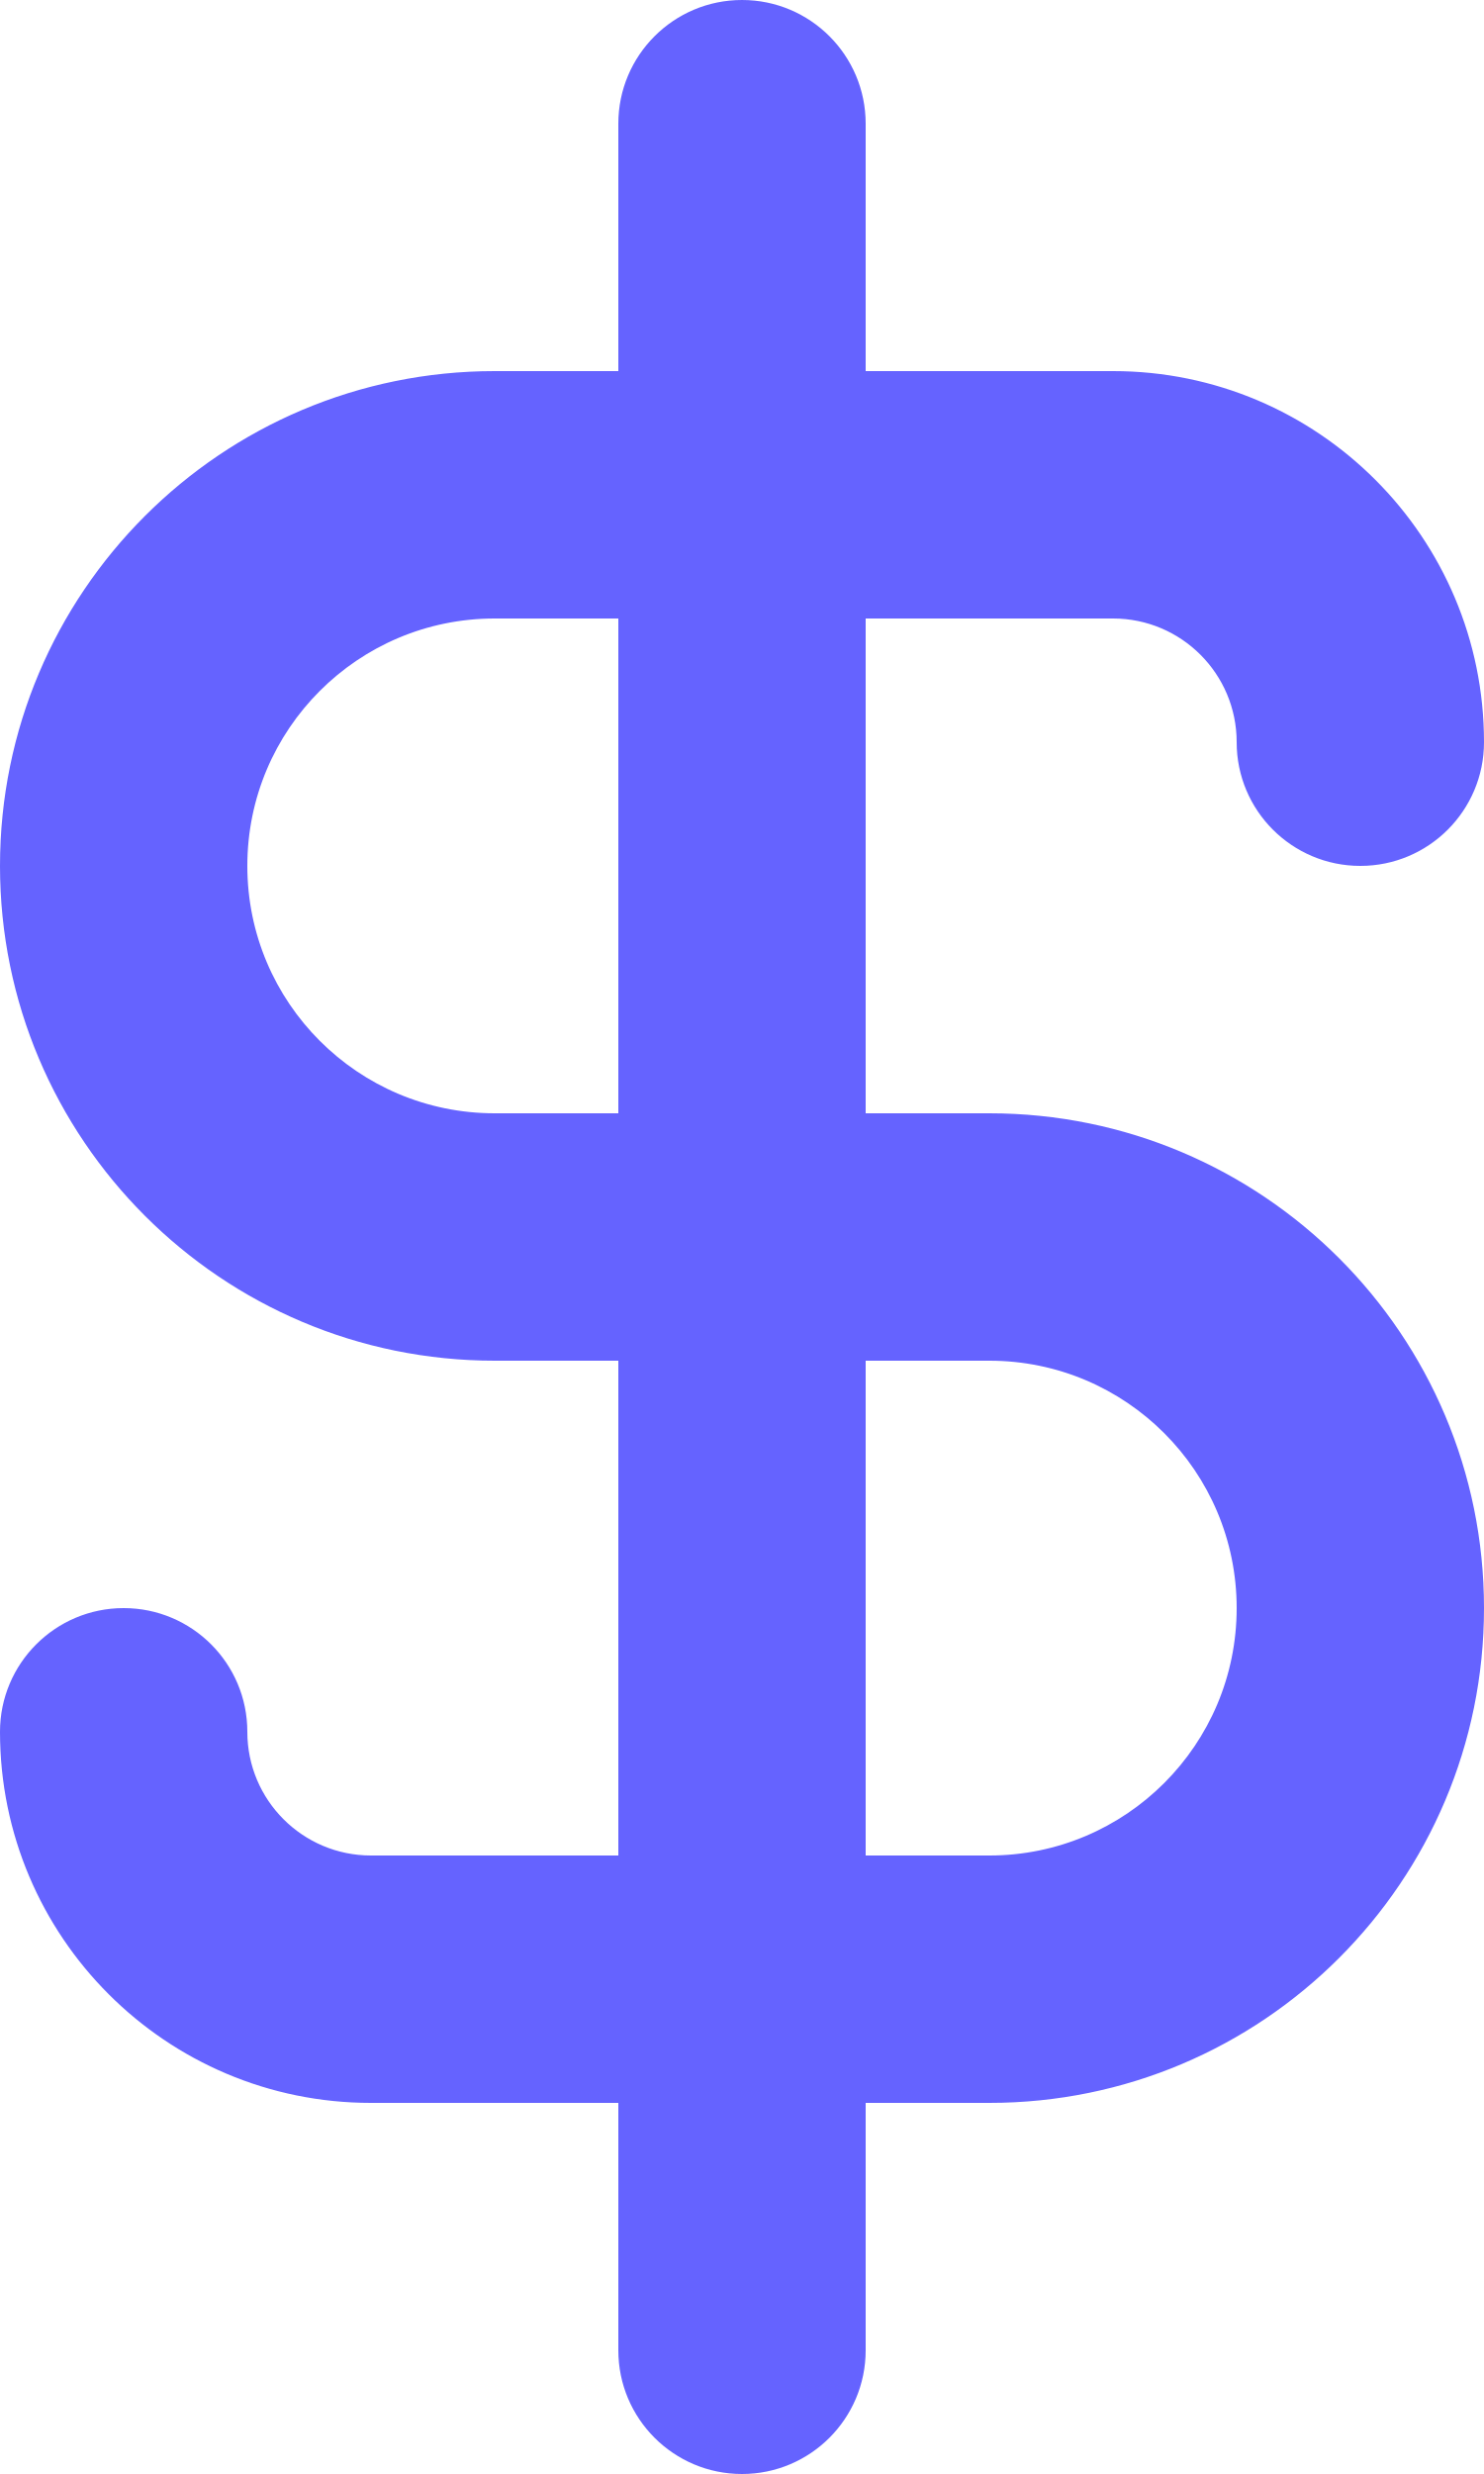
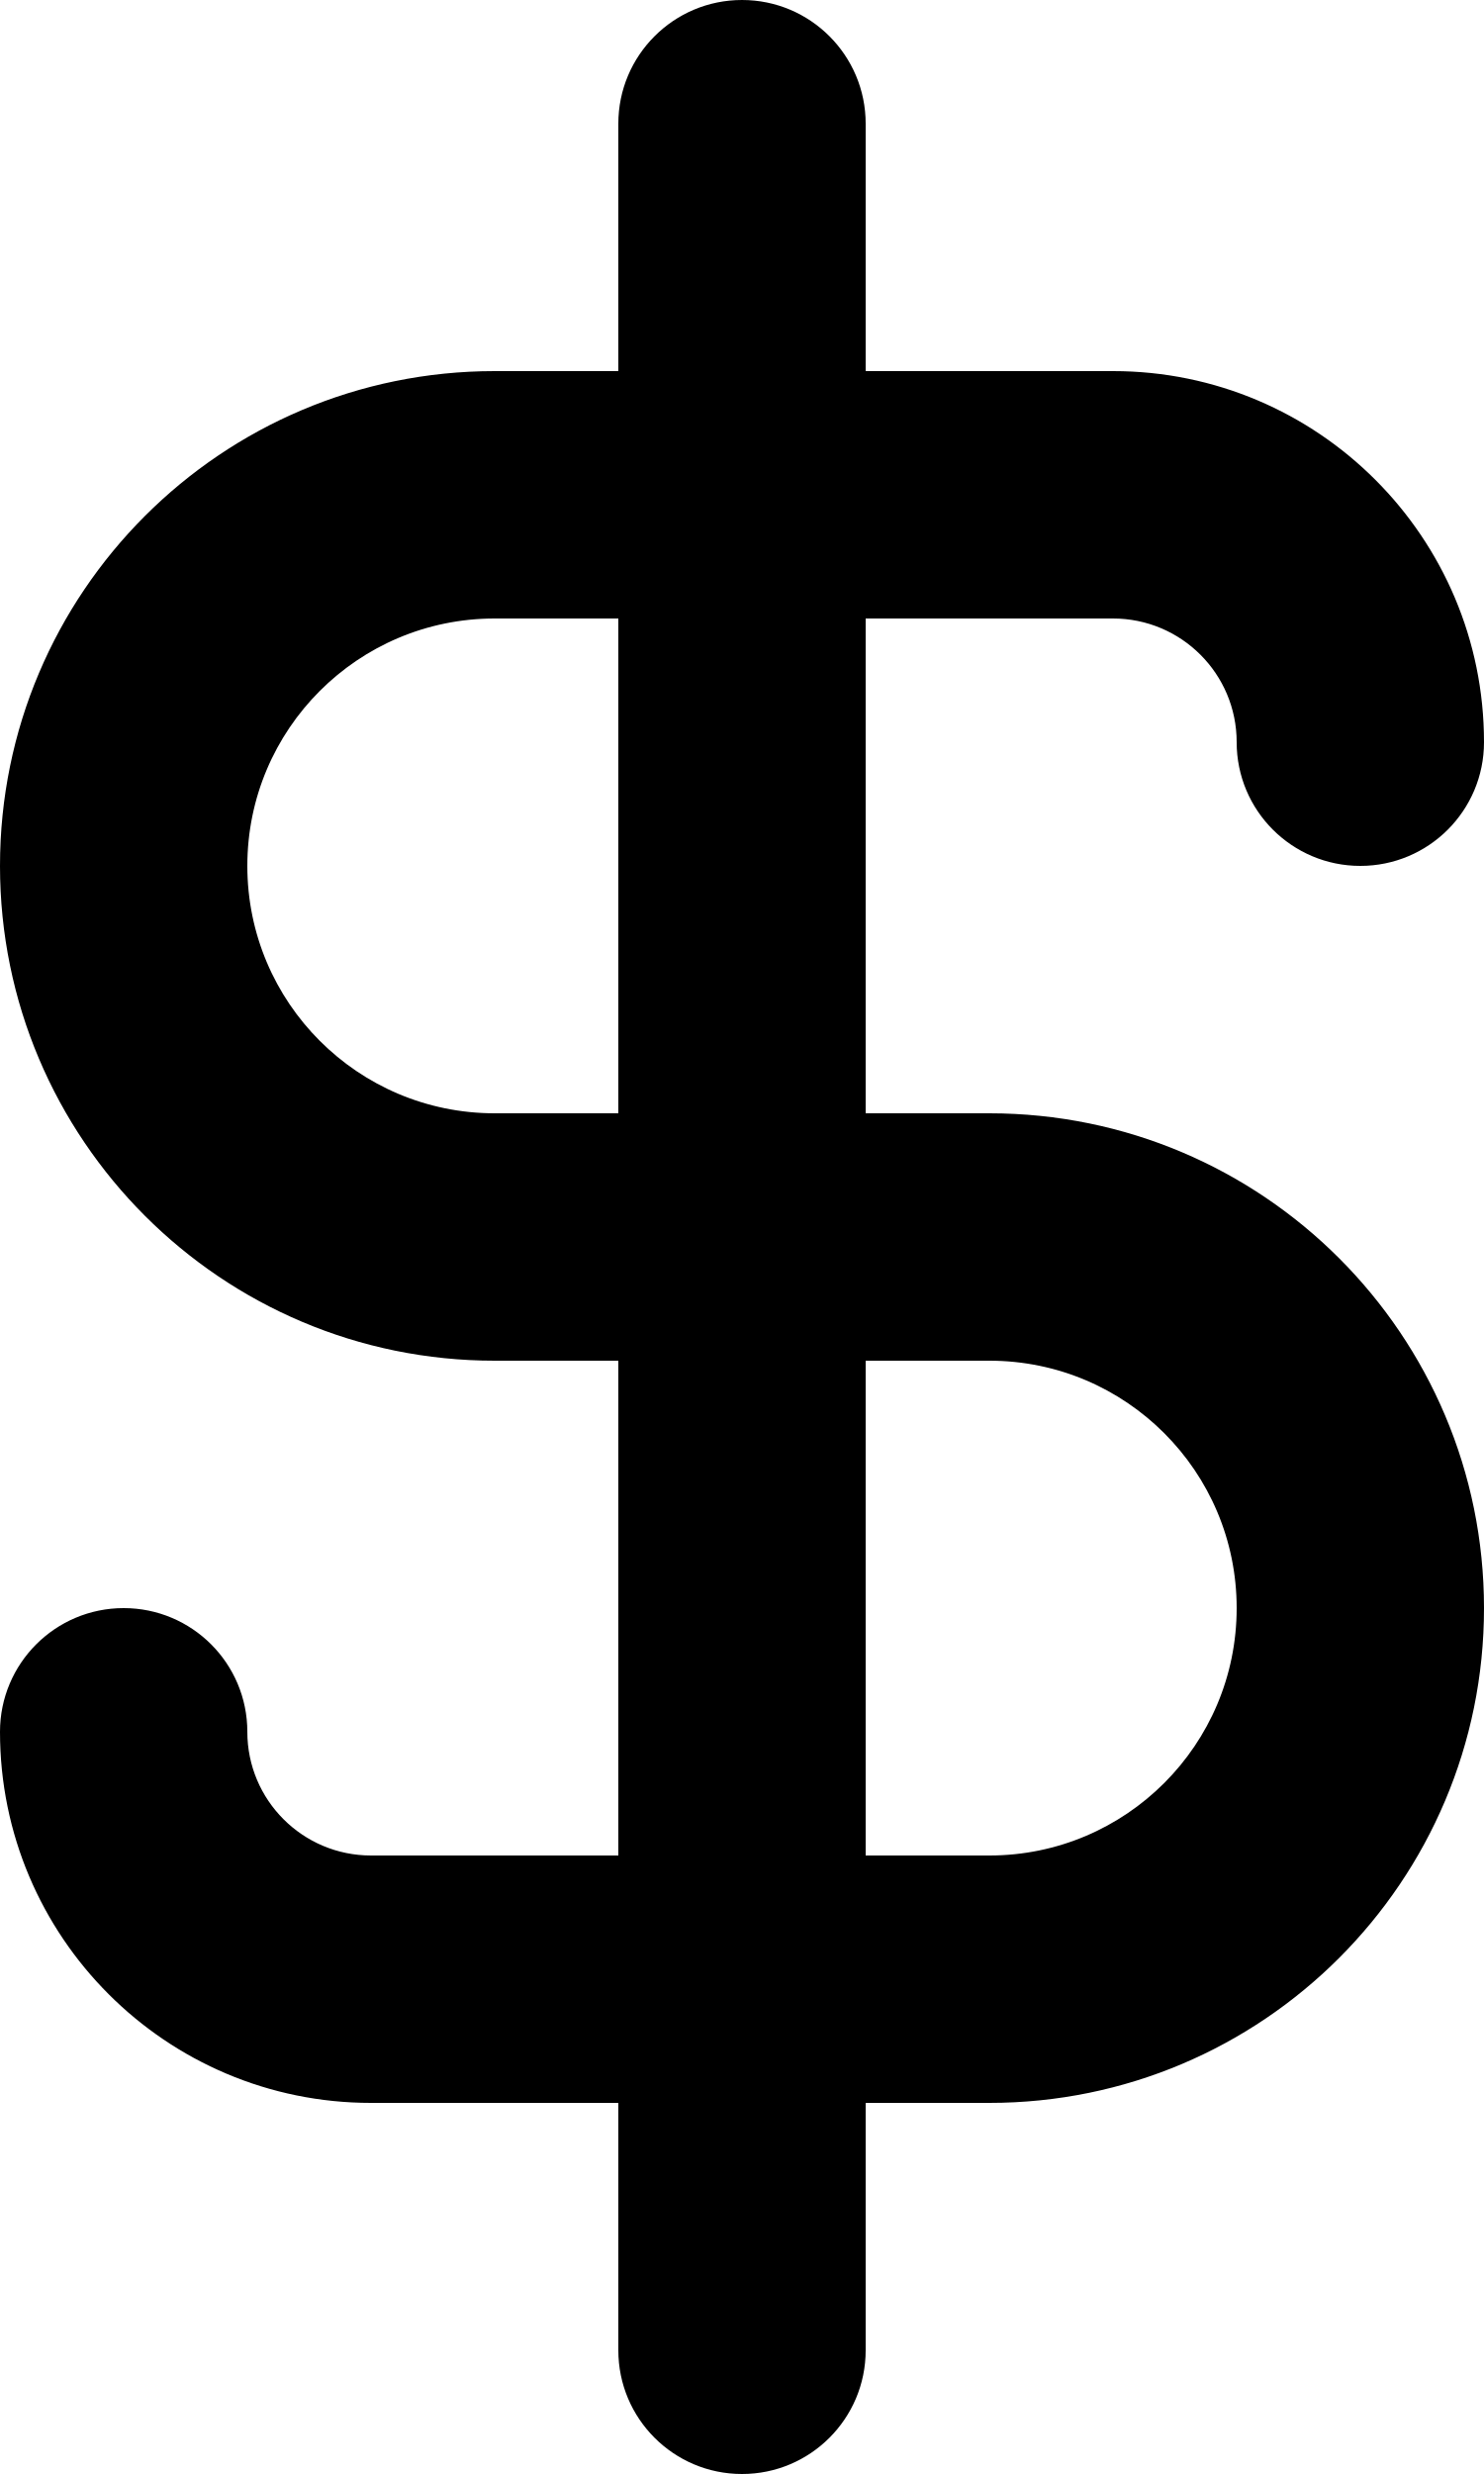
<svg xmlns="http://www.w3.org/2000/svg" xml:space="preserve" viewBox="6 2 12 20">
-   <path fill="#6563ff" d="M14 11h-1V7h2a1 1 0 0 1 1 1 1 1 0 0 0 2 0 3 3 0 0 0-3-3h-2V3a1 1 0 0 0-2 0v2h-1a4 4 0 0 0 0 8h1v4H9a1 1 0 0 1-1-1 1 1 0 0 0-2 0 3 3 0 0 0 3 3h2v2a1 1 0 0 0 2 0v-2h1a4 4 0 0 0 0-8Zm-3 0h-1a2 2 0 0 1 0-4h1Zm3 6h-1v-4h1a2 2 0 0 1 0 4Z" />
+   <path d="M14 11h-1V7h2a1 1 0 0 1 1 1 1 1 0 0 0 2 0 3 3 0 0 0-3-3h-2V3a1 1 0 0 0-2 0v2h-1a4 4 0 0 0 0 8h1v4H9a1 1 0 0 1-1-1 1 1 0 0 0-2 0 3 3 0 0 0 3 3h2v2a1 1 0 0 0 2 0v-2h1a4 4 0 0 0 0-8Zm-3 0h-1a2 2 0 0 1 0-4h1Zm3 6h-1v-4h1a2 2 0 0 1 0 4Z" />
</svg>
